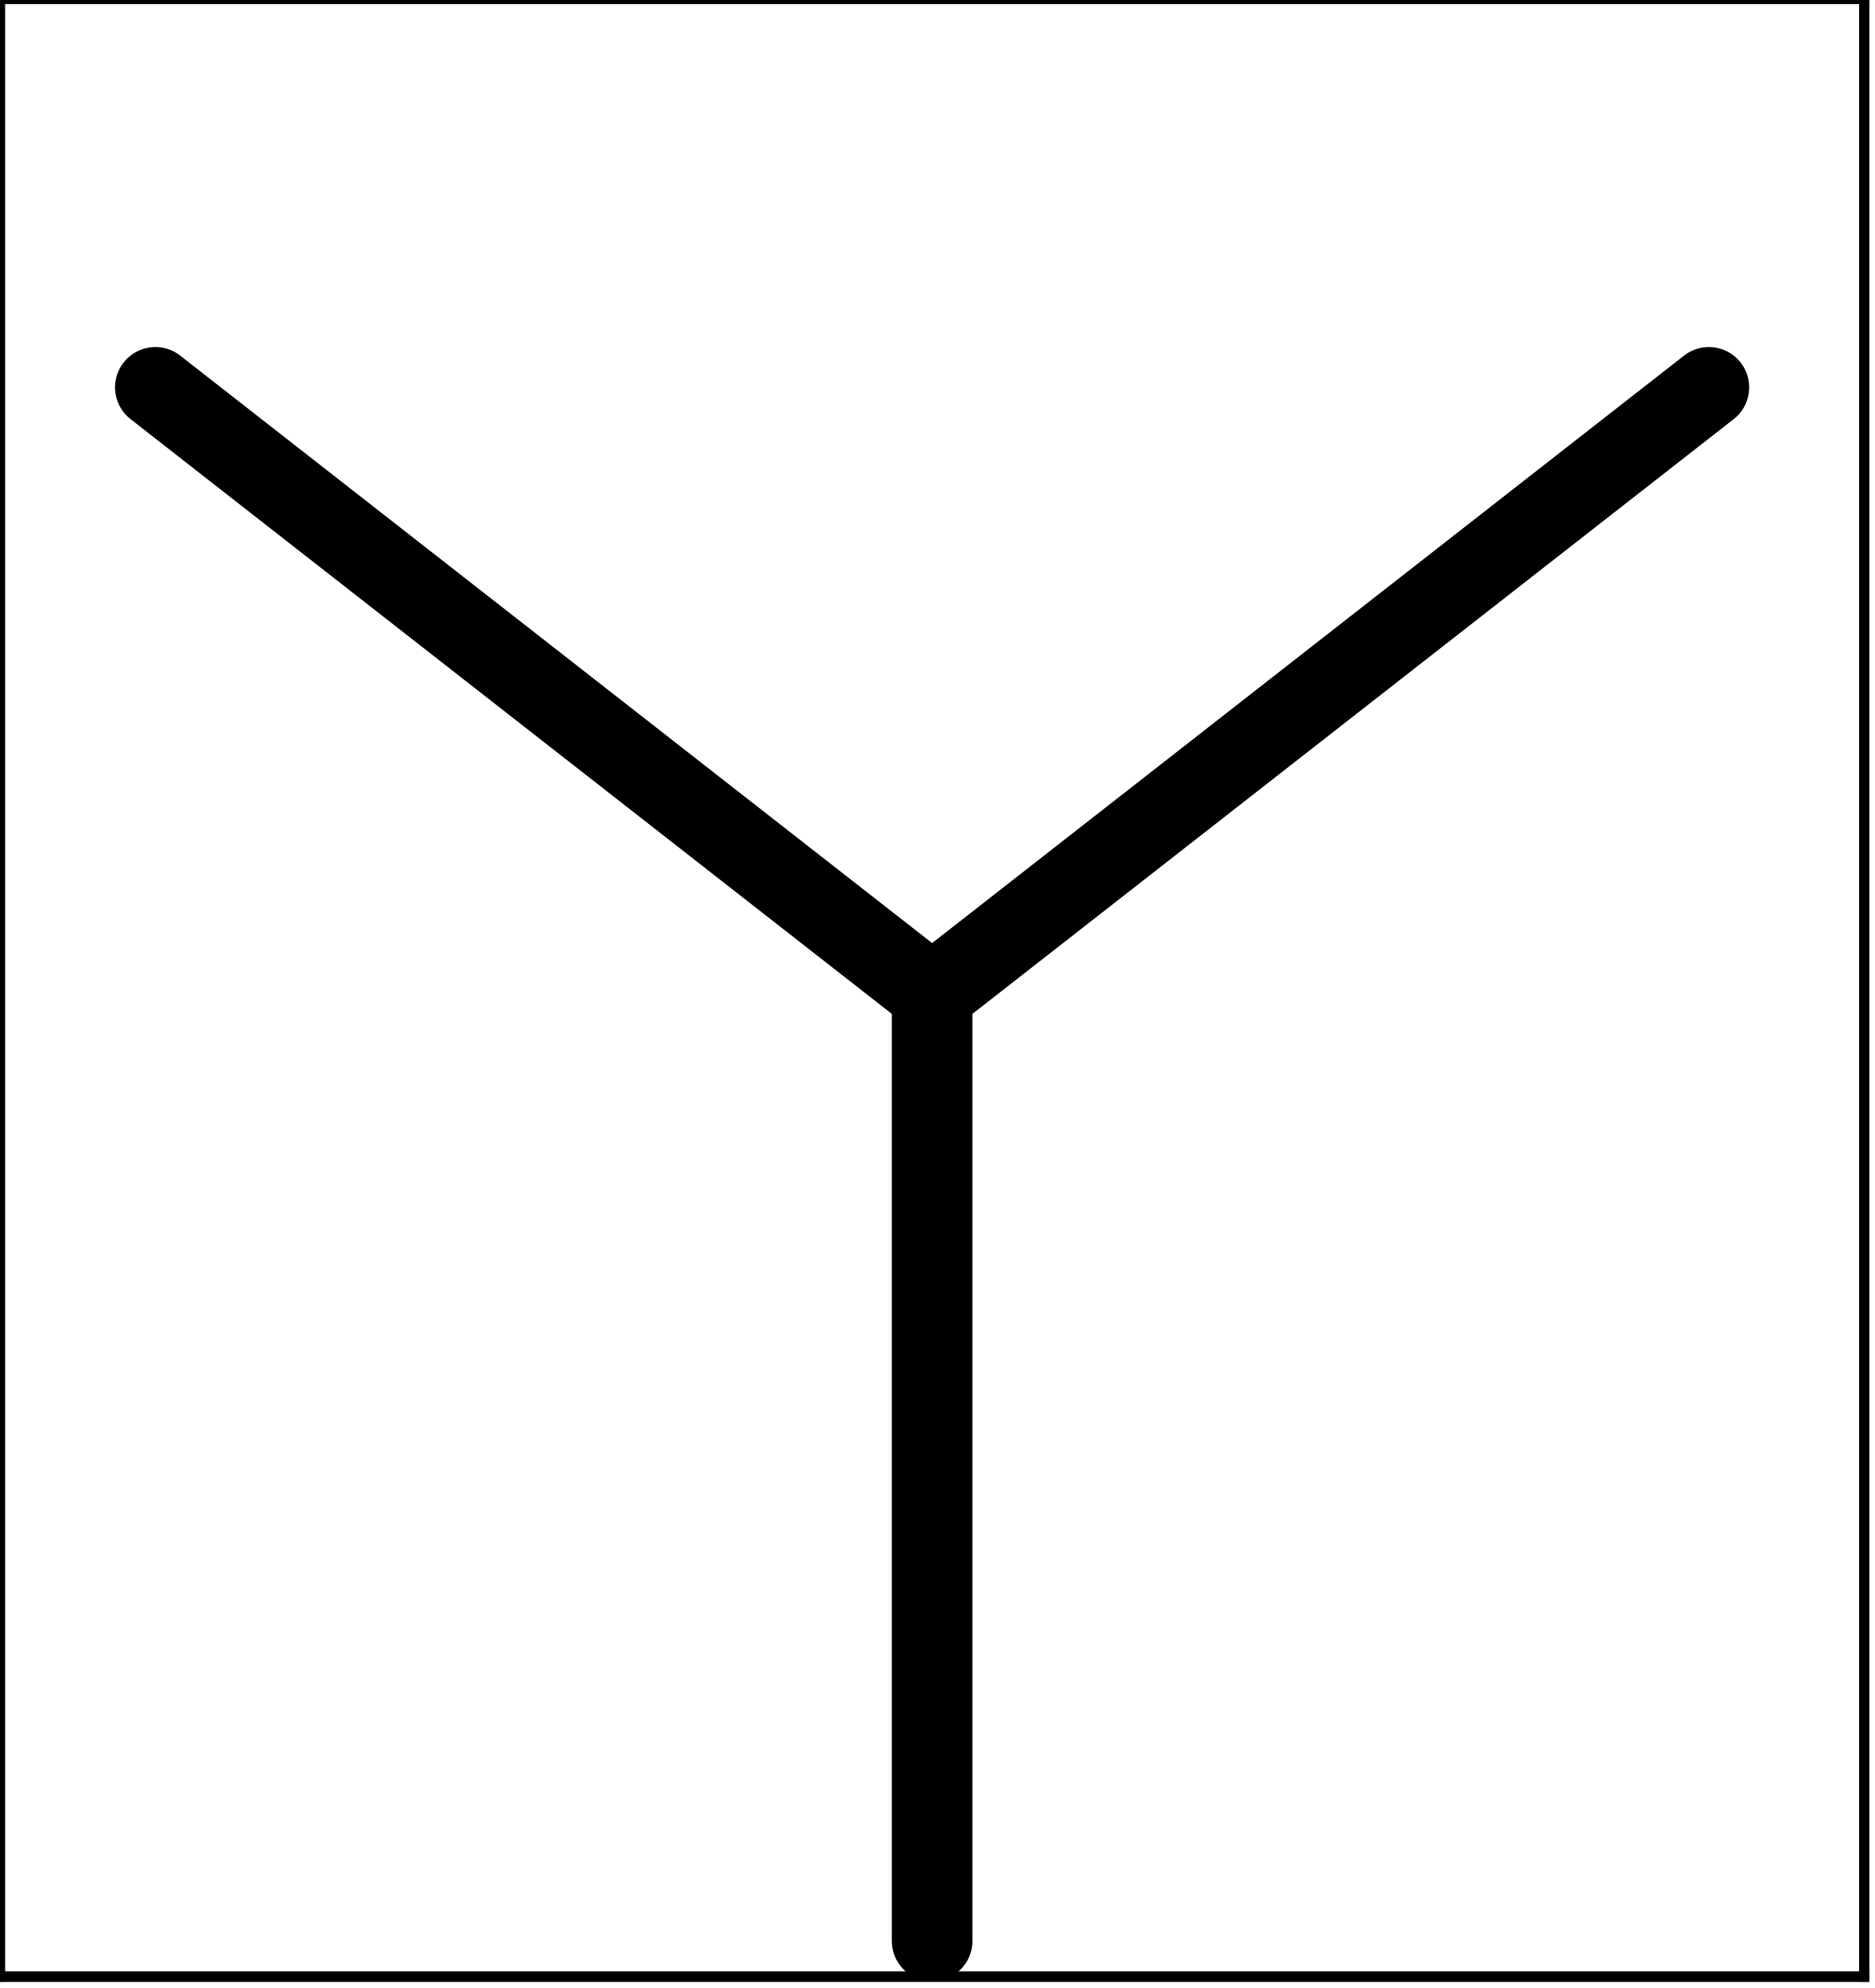
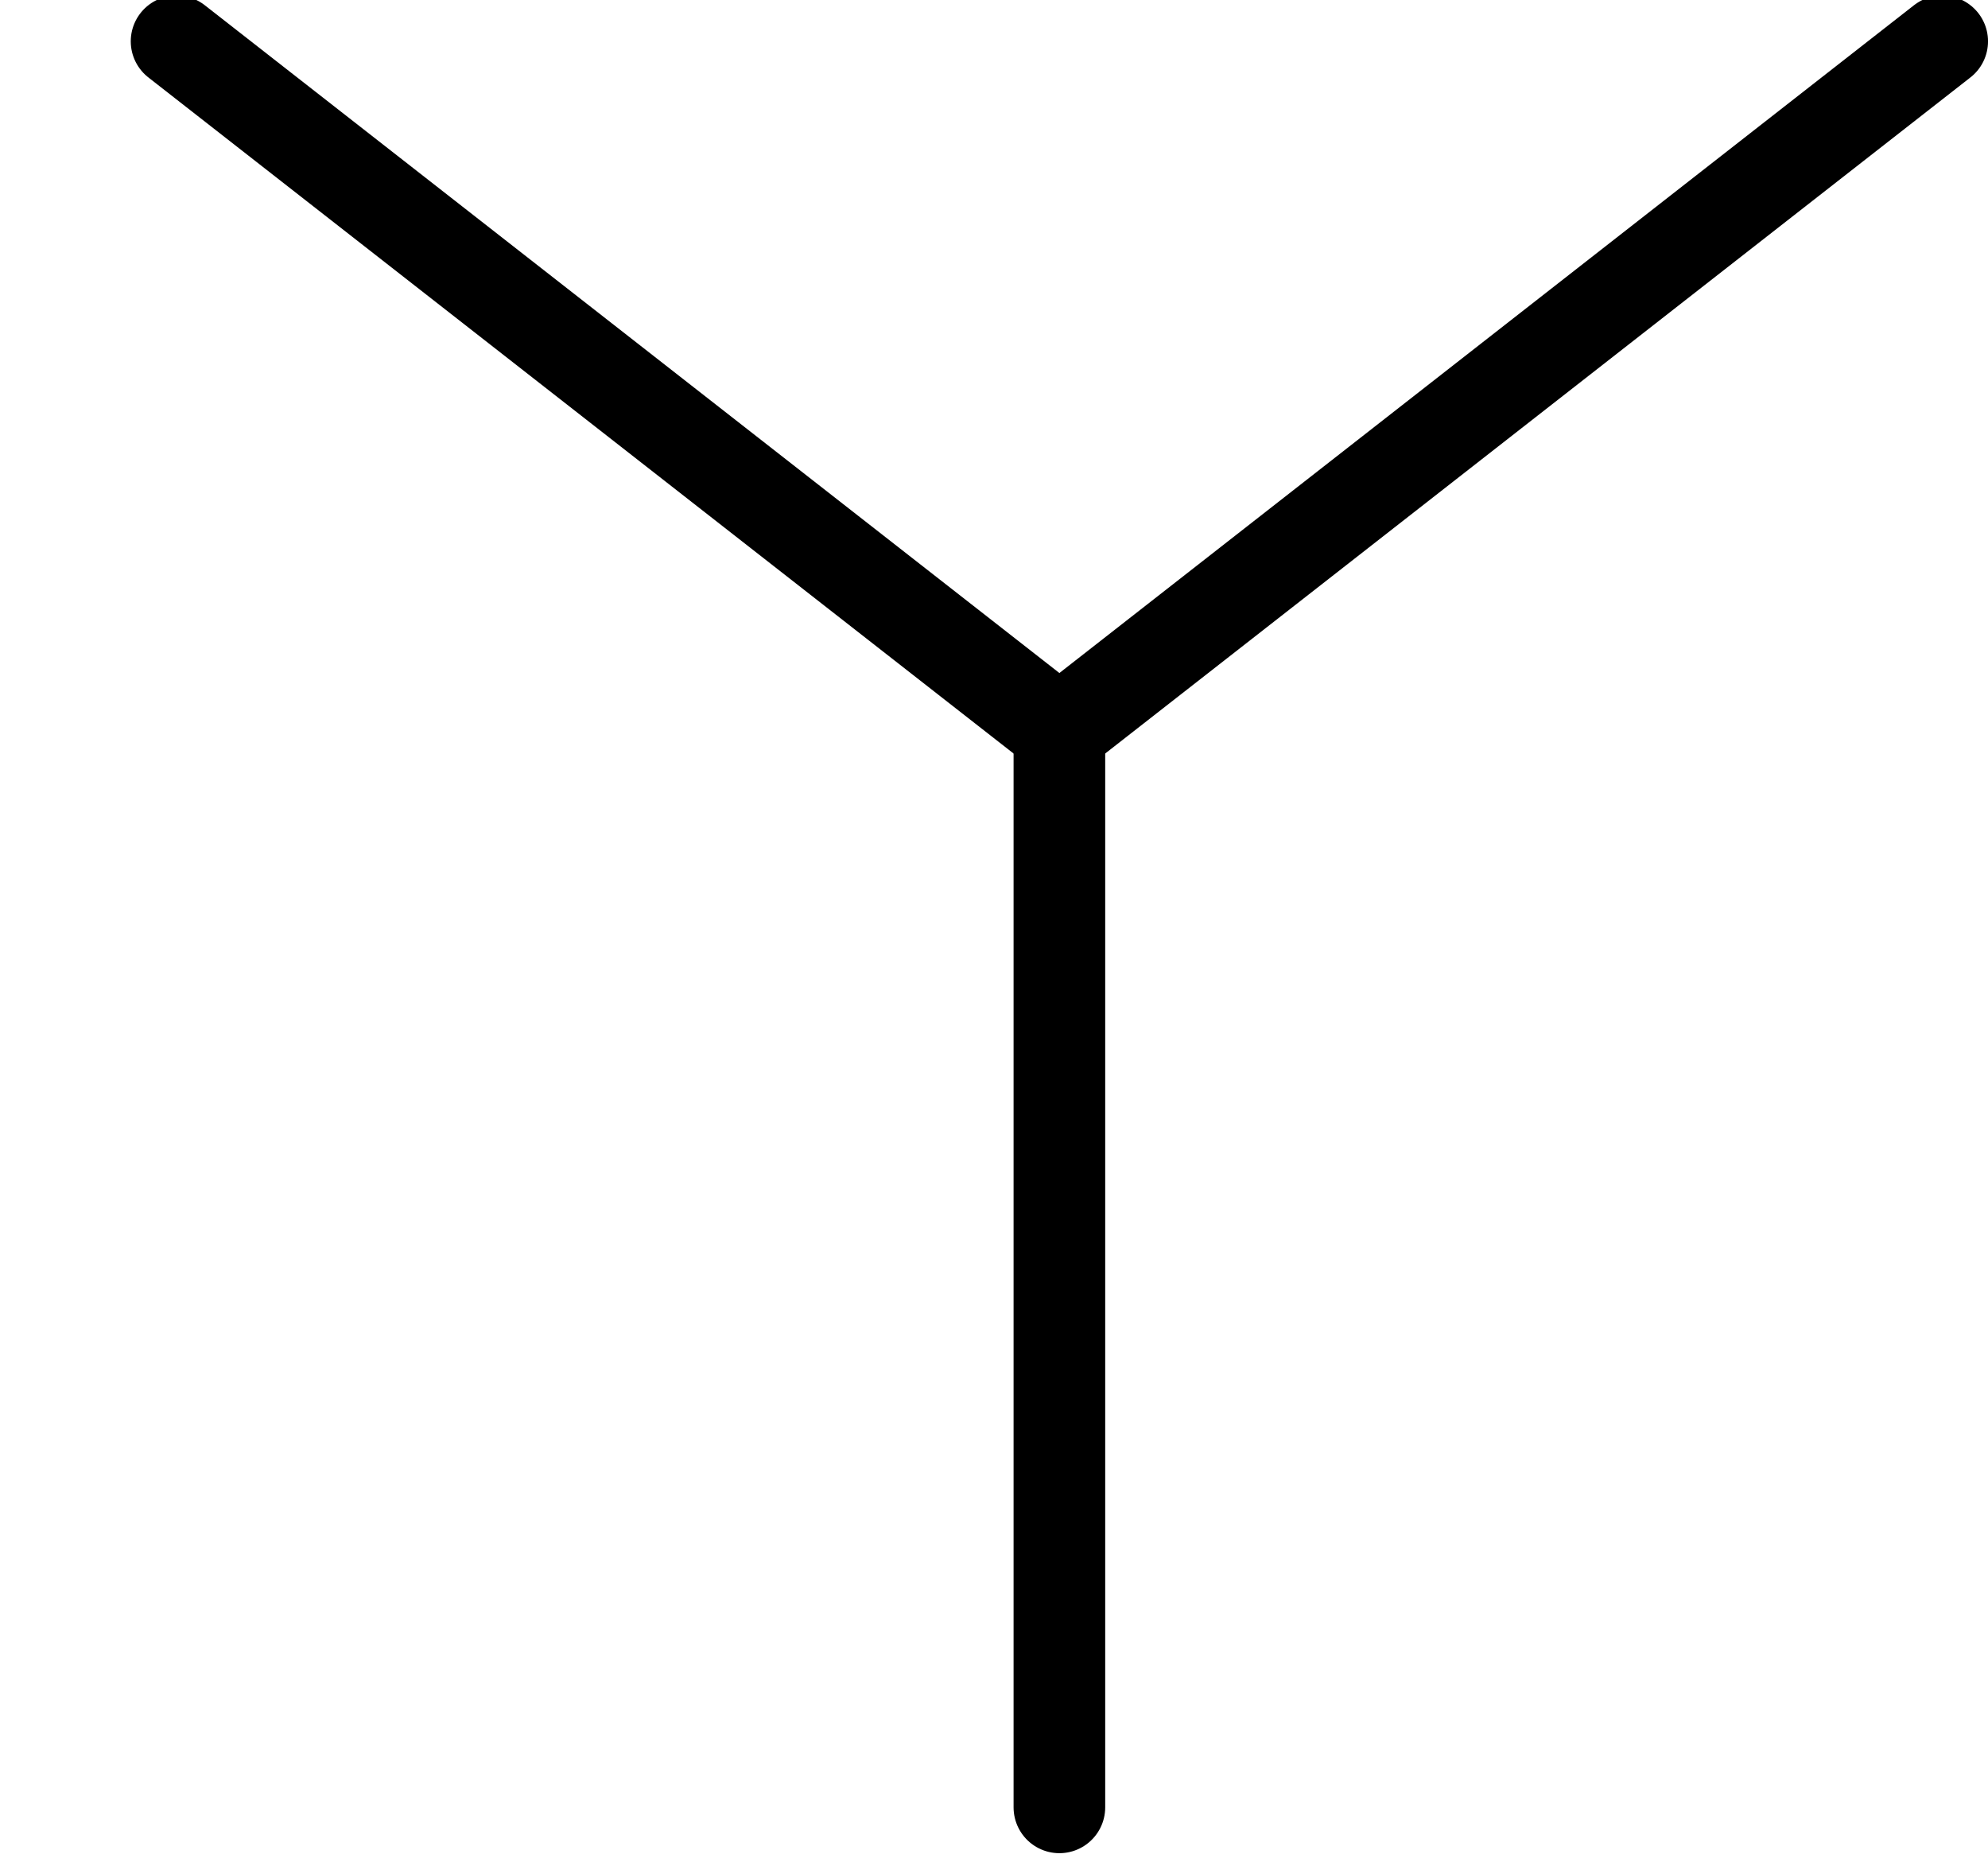
- <svg xmlns="http://www.w3.org/2000/svg" version="1.1" width="101.472" height="107.613" viewBox="0 0 101.472 107.613">
-   <path d="M50.459 53.818L8.41 20.968" style="stroke:rgb(0%,0%,0%); stroke-width: 4.364;stroke-linecap: round;stroke-linejoin: round;stroke-miterlimit: 10;fill: none;" />
-   <path d="M50.459 53.818L92.508 20.968" style="stroke:rgb(0%,0%,0%); stroke-width: 4.364;stroke-linecap: round;stroke-linejoin: round;stroke-miterlimit: 10;fill: none;" />
-   <path d="M50.459 53.818L50.459 105.066" style="stroke:rgb(0%,0%,0%); stroke-width: 4.364;stroke-linecap: round;stroke-linejoin: round;stroke-miterlimit: 10;fill: none;" />
-   <path d="M0 107L100.917 107" style="stroke:rgb(0%,0%,0%); stroke-width: 0.555;stroke-linecap: square;stroke-linejoin: round;stroke-miterlimit: 10;fill: none;" />
-   <path d="M0 -0.057L100.917 -0.057" style="stroke:rgb(0%,0%,0%); stroke-width: 0.555;stroke-linecap: square;stroke-linejoin: round;stroke-miterlimit: 10;fill: none;" />
-   <path d="M0 107L100.917 107" style="stroke:rgb(0%,0%,0%); stroke-width: 0.555;stroke-linecap: square;stroke-linejoin: round;stroke-miterlimit: 10;fill: none;" />
-   <path d="M0 107L0 -0.057" style="stroke:rgb(0%,0%,0%); stroke-width: 0.555;stroke-linecap: square;stroke-linejoin: round;stroke-miterlimit: 10;fill: none;" />
-   <path d="M100.917 107L100.917 -0.057" style="stroke:rgb(0%,0%,0%); stroke-width: 0.555;stroke-linecap: square;stroke-linejoin: round;stroke-miterlimit: 10;fill: none;" />
+ <svg xmlns="http://www.w3.org/2000/svg" version="1.1" width="94.689" height="88.462" viewBox="0 0 94.689 88.462">
+   <path d="M50.459 34.818L8.41 1.968" style="stroke:rgb(0%,0%,0%); stroke-width: 4.364;stroke-linecap: round;stroke-linejoin: round;stroke-miterlimit: 10;fill: none;" />
+   <path d="M50.459 34.818L92.508 1.968" style="stroke:rgb(0%,0%,0%); stroke-width: 4.364;stroke-linecap: round;stroke-linejoin: round;stroke-miterlimit: 10;fill: none;" />
+   <path d="M50.459 34.818L50.459 86.066" style="stroke:rgb(0%,0%,0%); stroke-width: 4.364;stroke-linecap: round;stroke-linejoin: round;stroke-miterlimit: 10;fill: none;" />
</svg>
